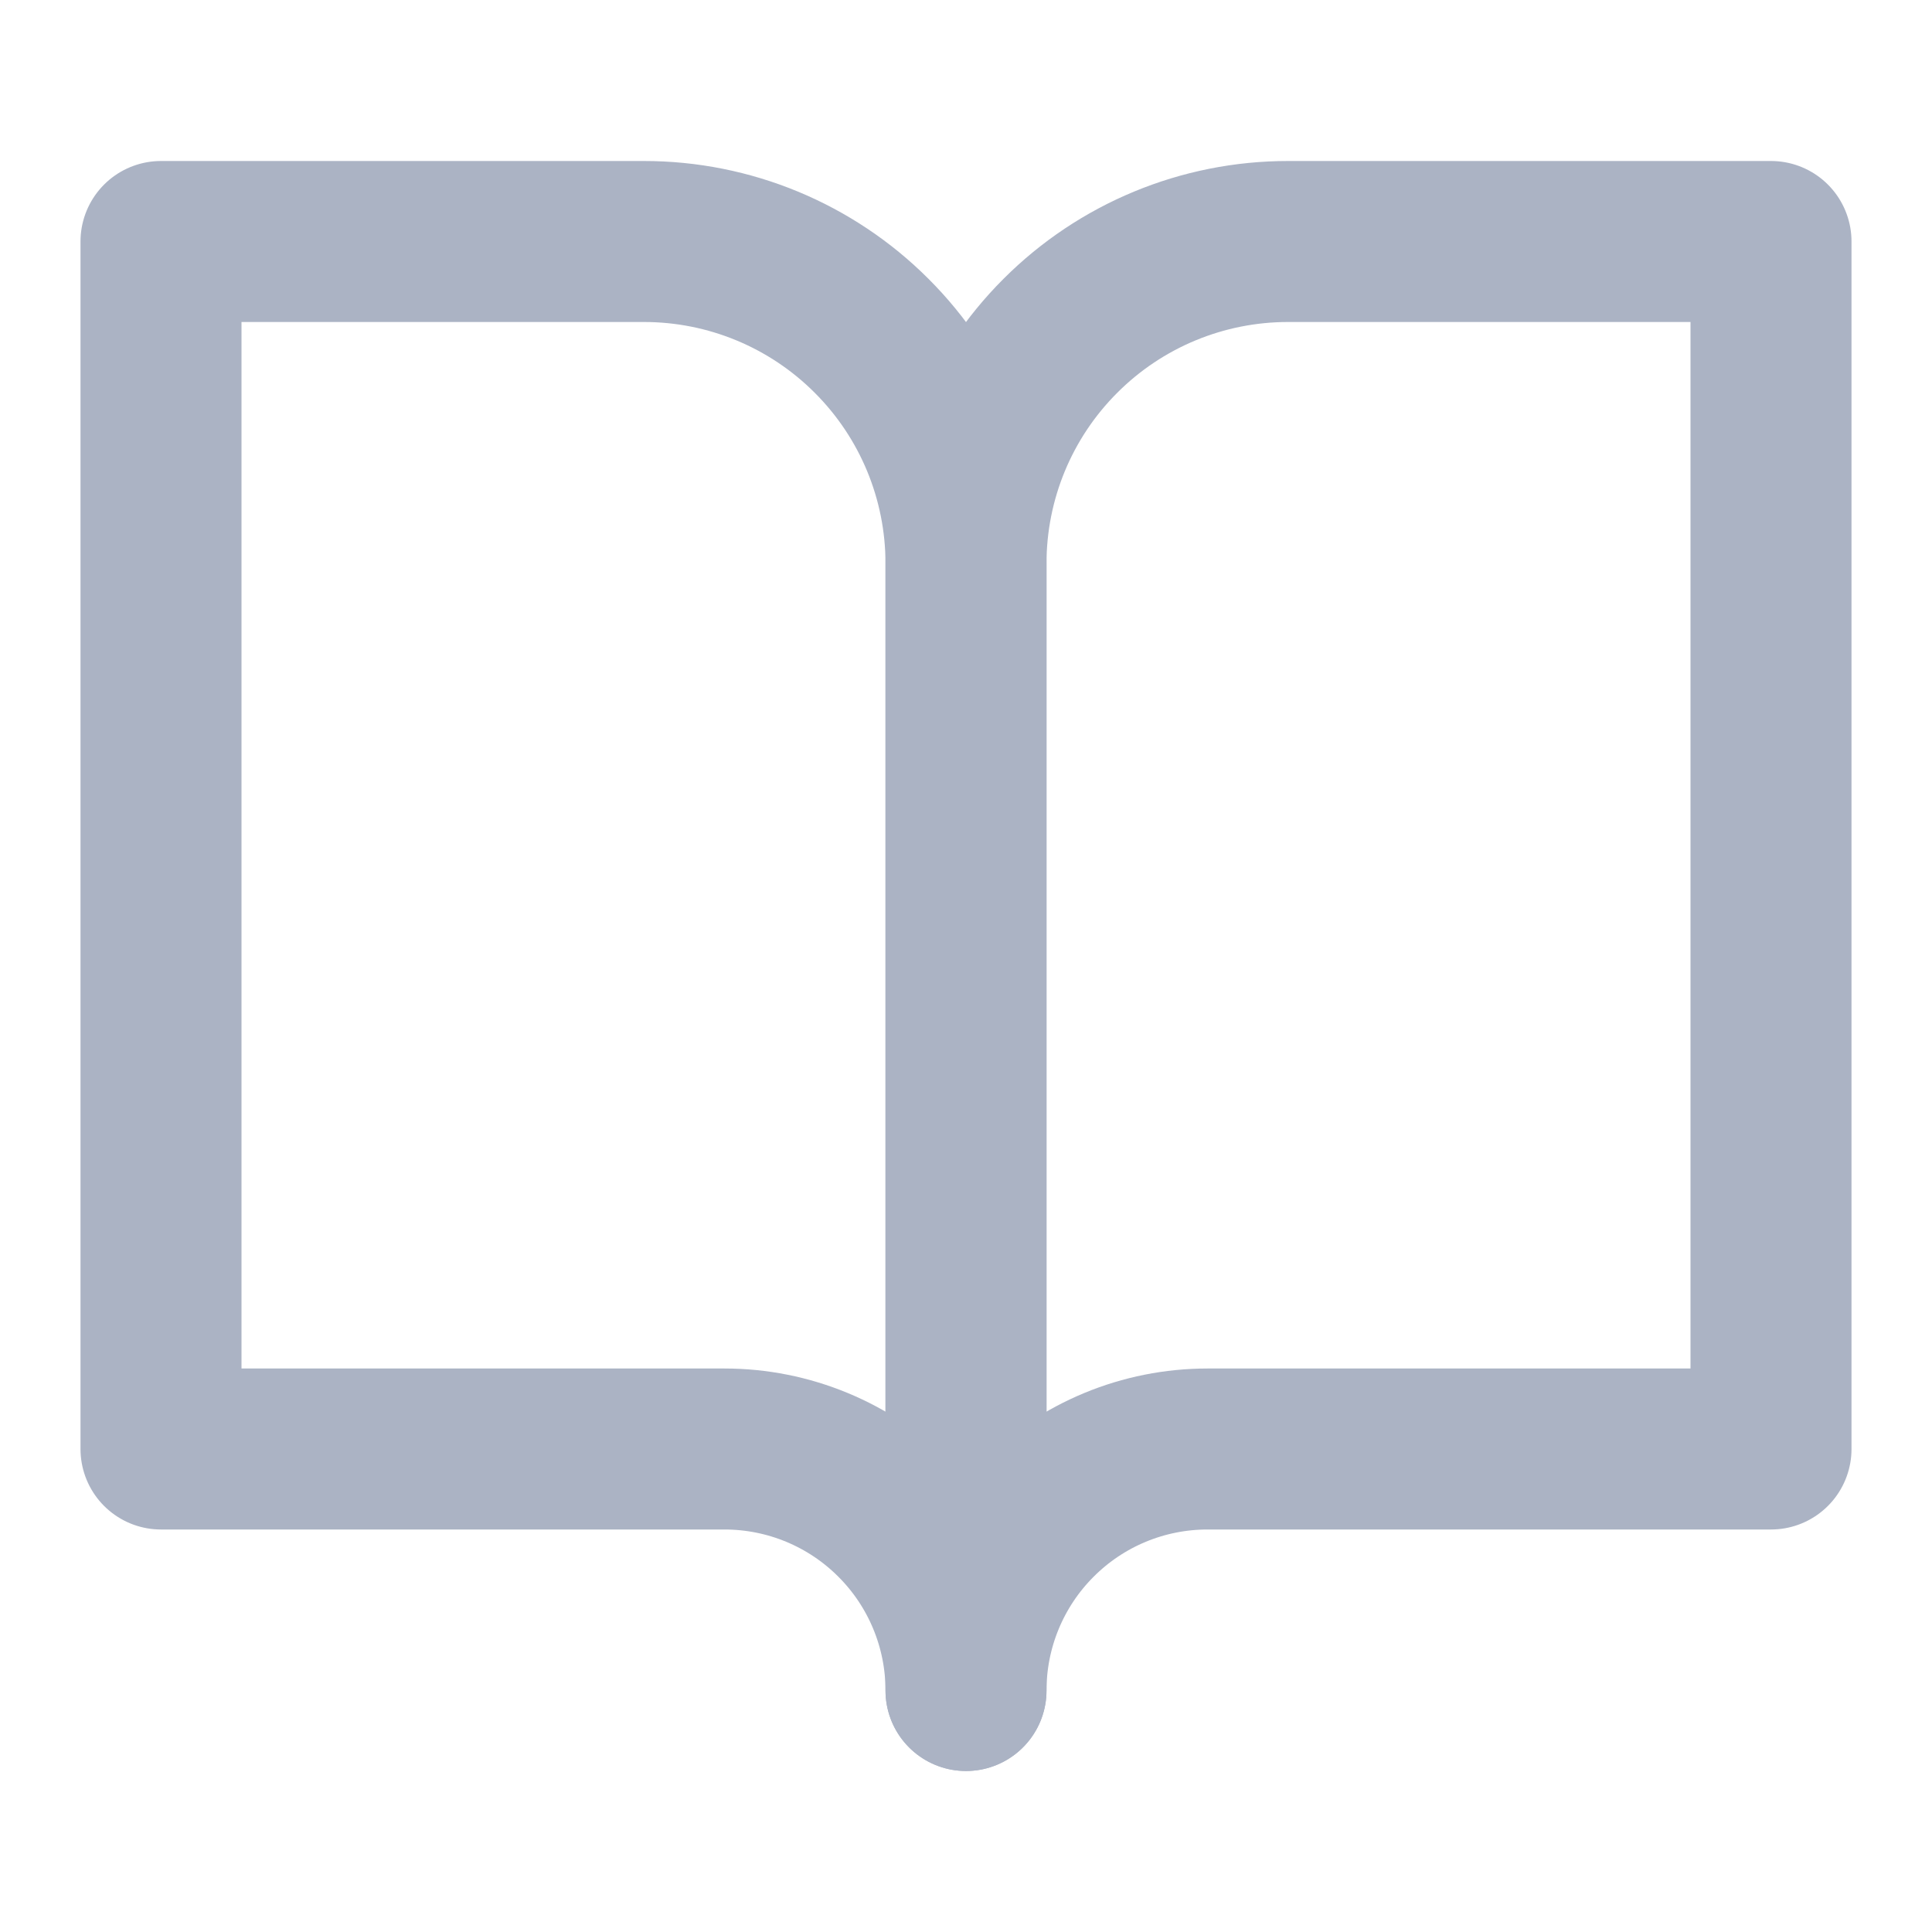
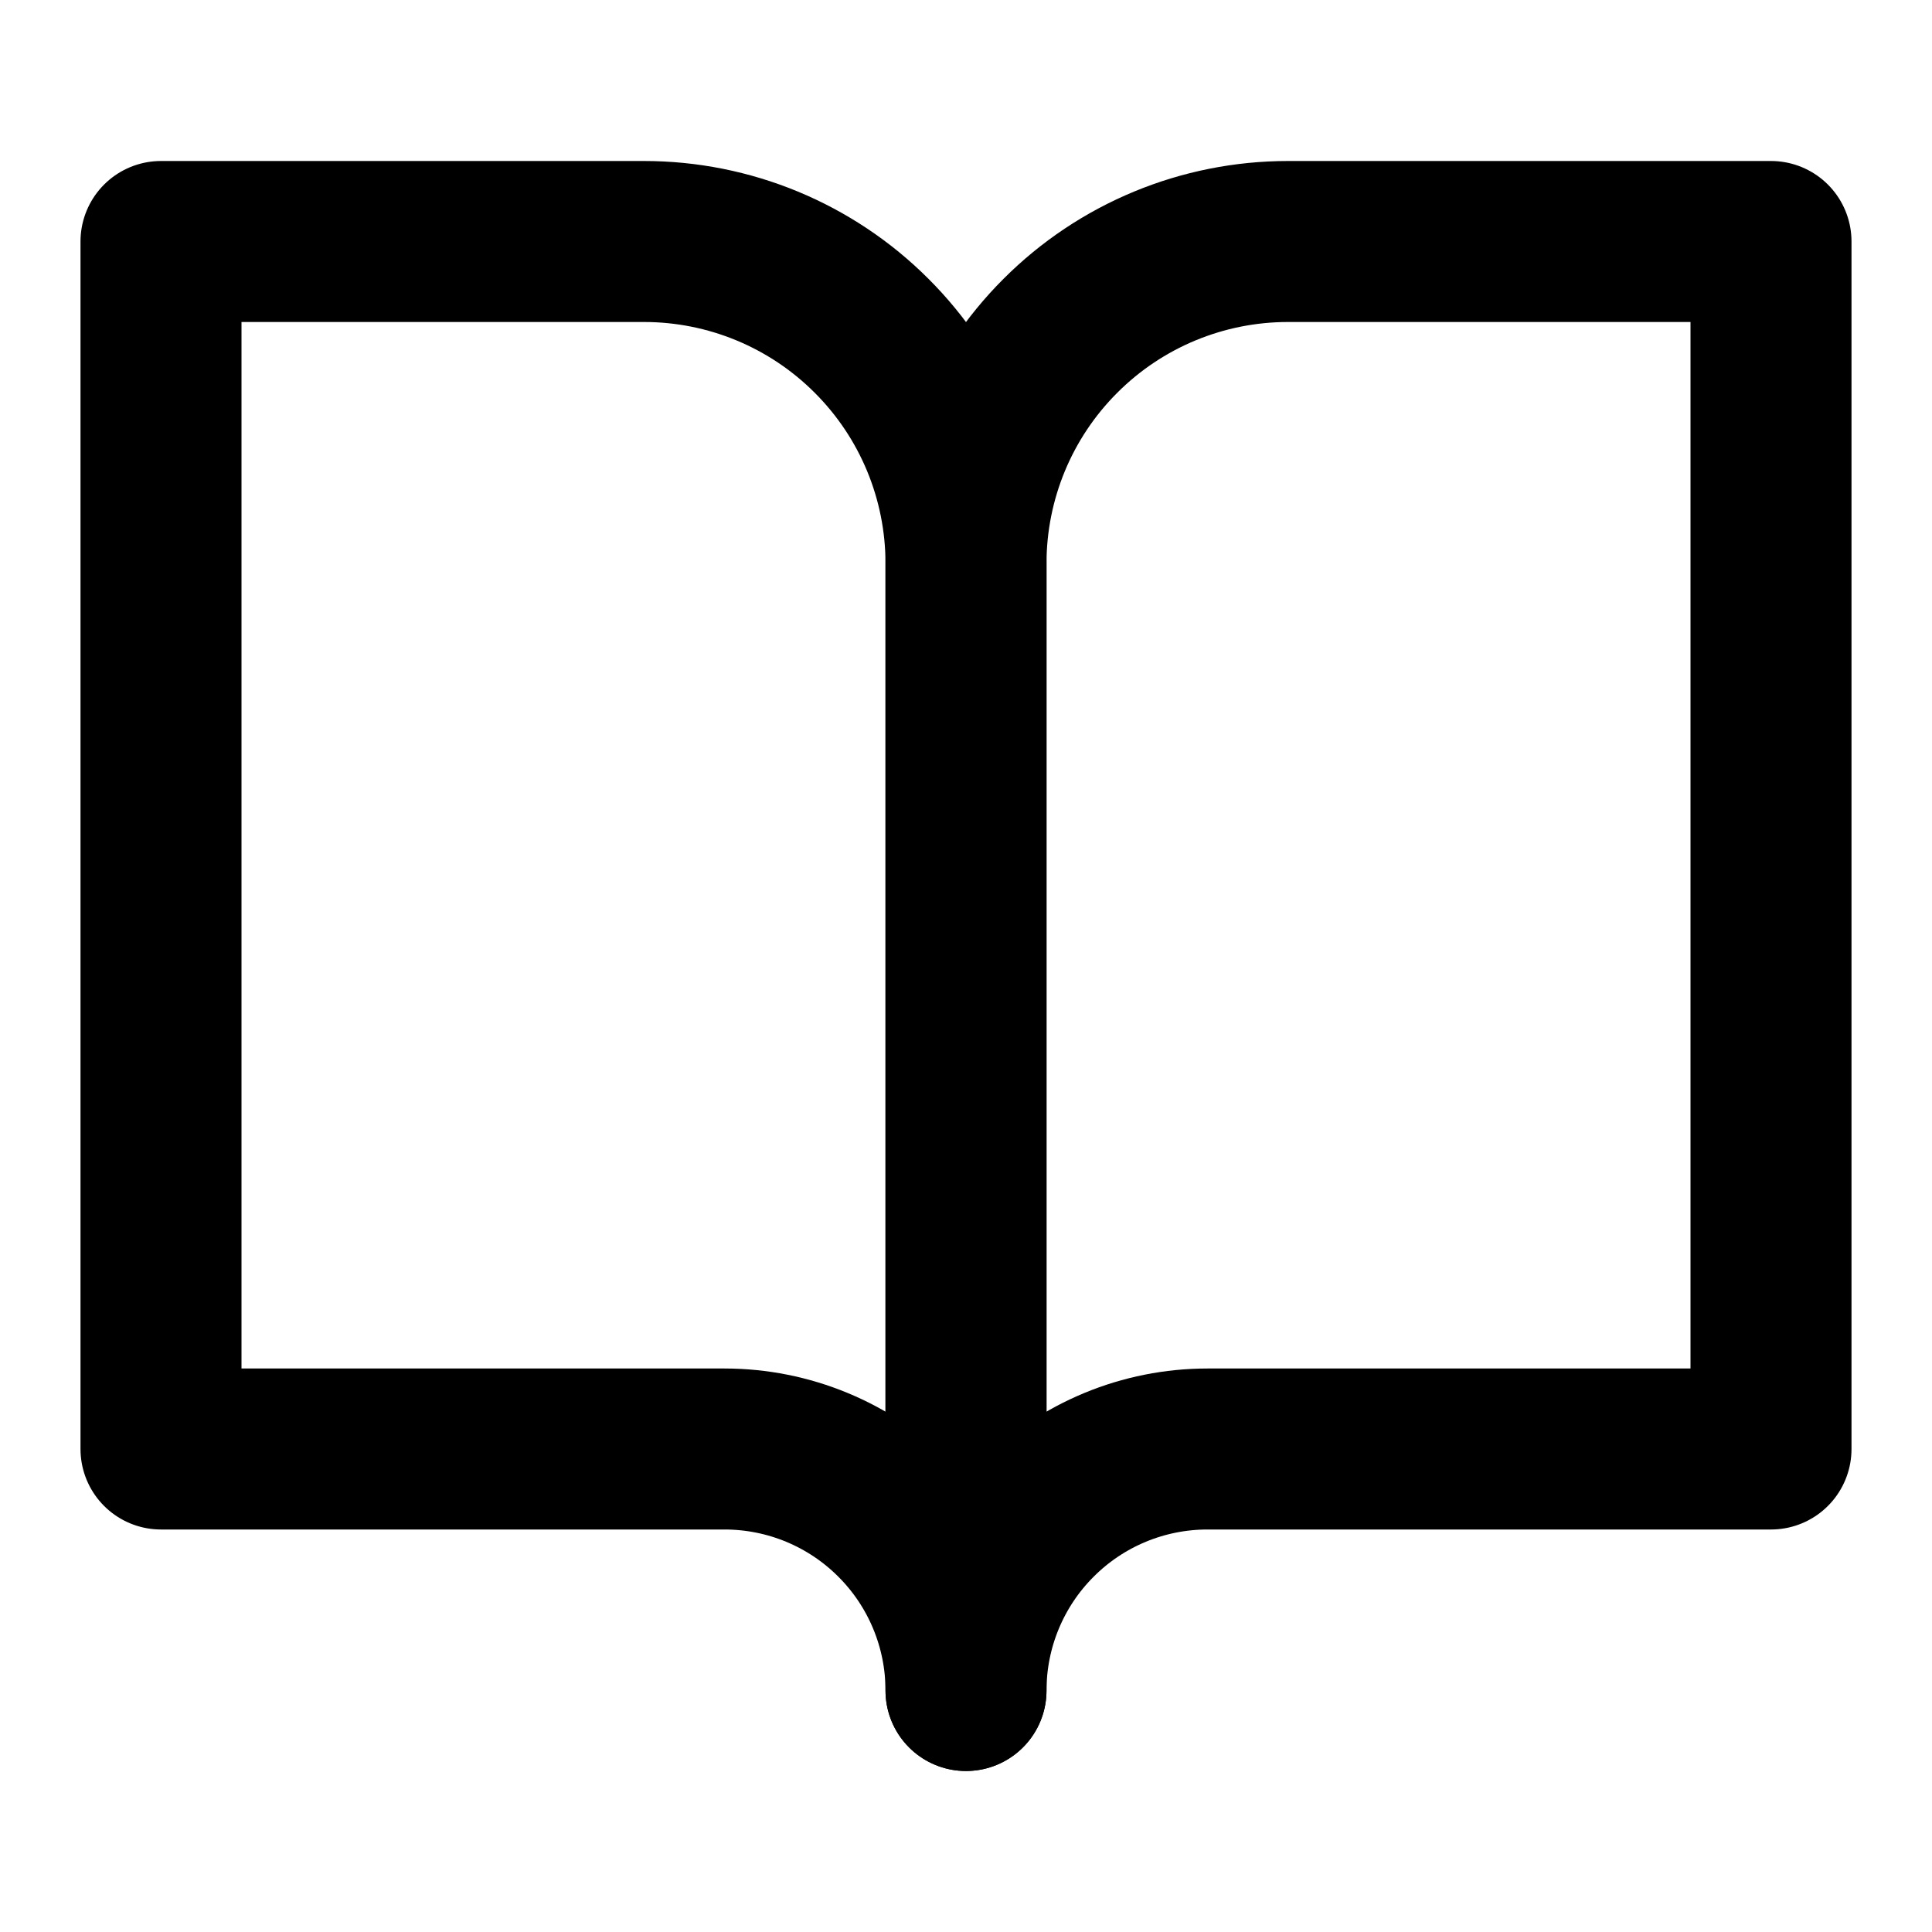
<svg xmlns="http://www.w3.org/2000/svg" width="24" height="24" viewBox="0 0 24 24" fill="none">
-   <path d="M22 3H16C14.939 3 13.922 3.421 13.172 4.172C12.421 4.922 12 5.939 12 7V21C12 20.204 12.316 19.441 12.879 18.879C13.441 18.316 14.204 18 15 18H22V3Z" stroke="#ABB3C4" stroke-width="2" stroke-linecap="round" stroke-linejoin="round" />
-   <path d="M2 3H8C9.061 3 10.078 3.421 10.828 4.172C11.579 4.922 12 5.939 12 7V21C12 20.204 11.684 19.441 11.121 18.879C10.559 18.316 9.796 18 9 18H2V3Z" stroke="#ABB3C4" stroke-width="2" stroke-linecap="round" stroke-linejoin="round" />
+   <path d="M22 3H16C14.939 3 13.922 3.421 13.172 4.172C12.421 4.922 12 5.939 12 7V21C12 20.204 12.316 19.441 12.879 18.879C13.441 18.316 14.204 18 15 18H22V3Z" stroke="#000" stroke-width="2" stroke-linecap="round" stroke-linejoin="round" />
+   <path d="M2 3H8C9.061 3 10.078 3.421 10.828 4.172C11.579 4.922 12 5.939 12 7V21C12 20.204 11.684 19.441 11.121 18.879C10.559 18.316 9.796 18 9 18H2V3Z" stroke="#000" stroke-width="2" stroke-linecap="round" stroke-linejoin="round" />
</svg>
